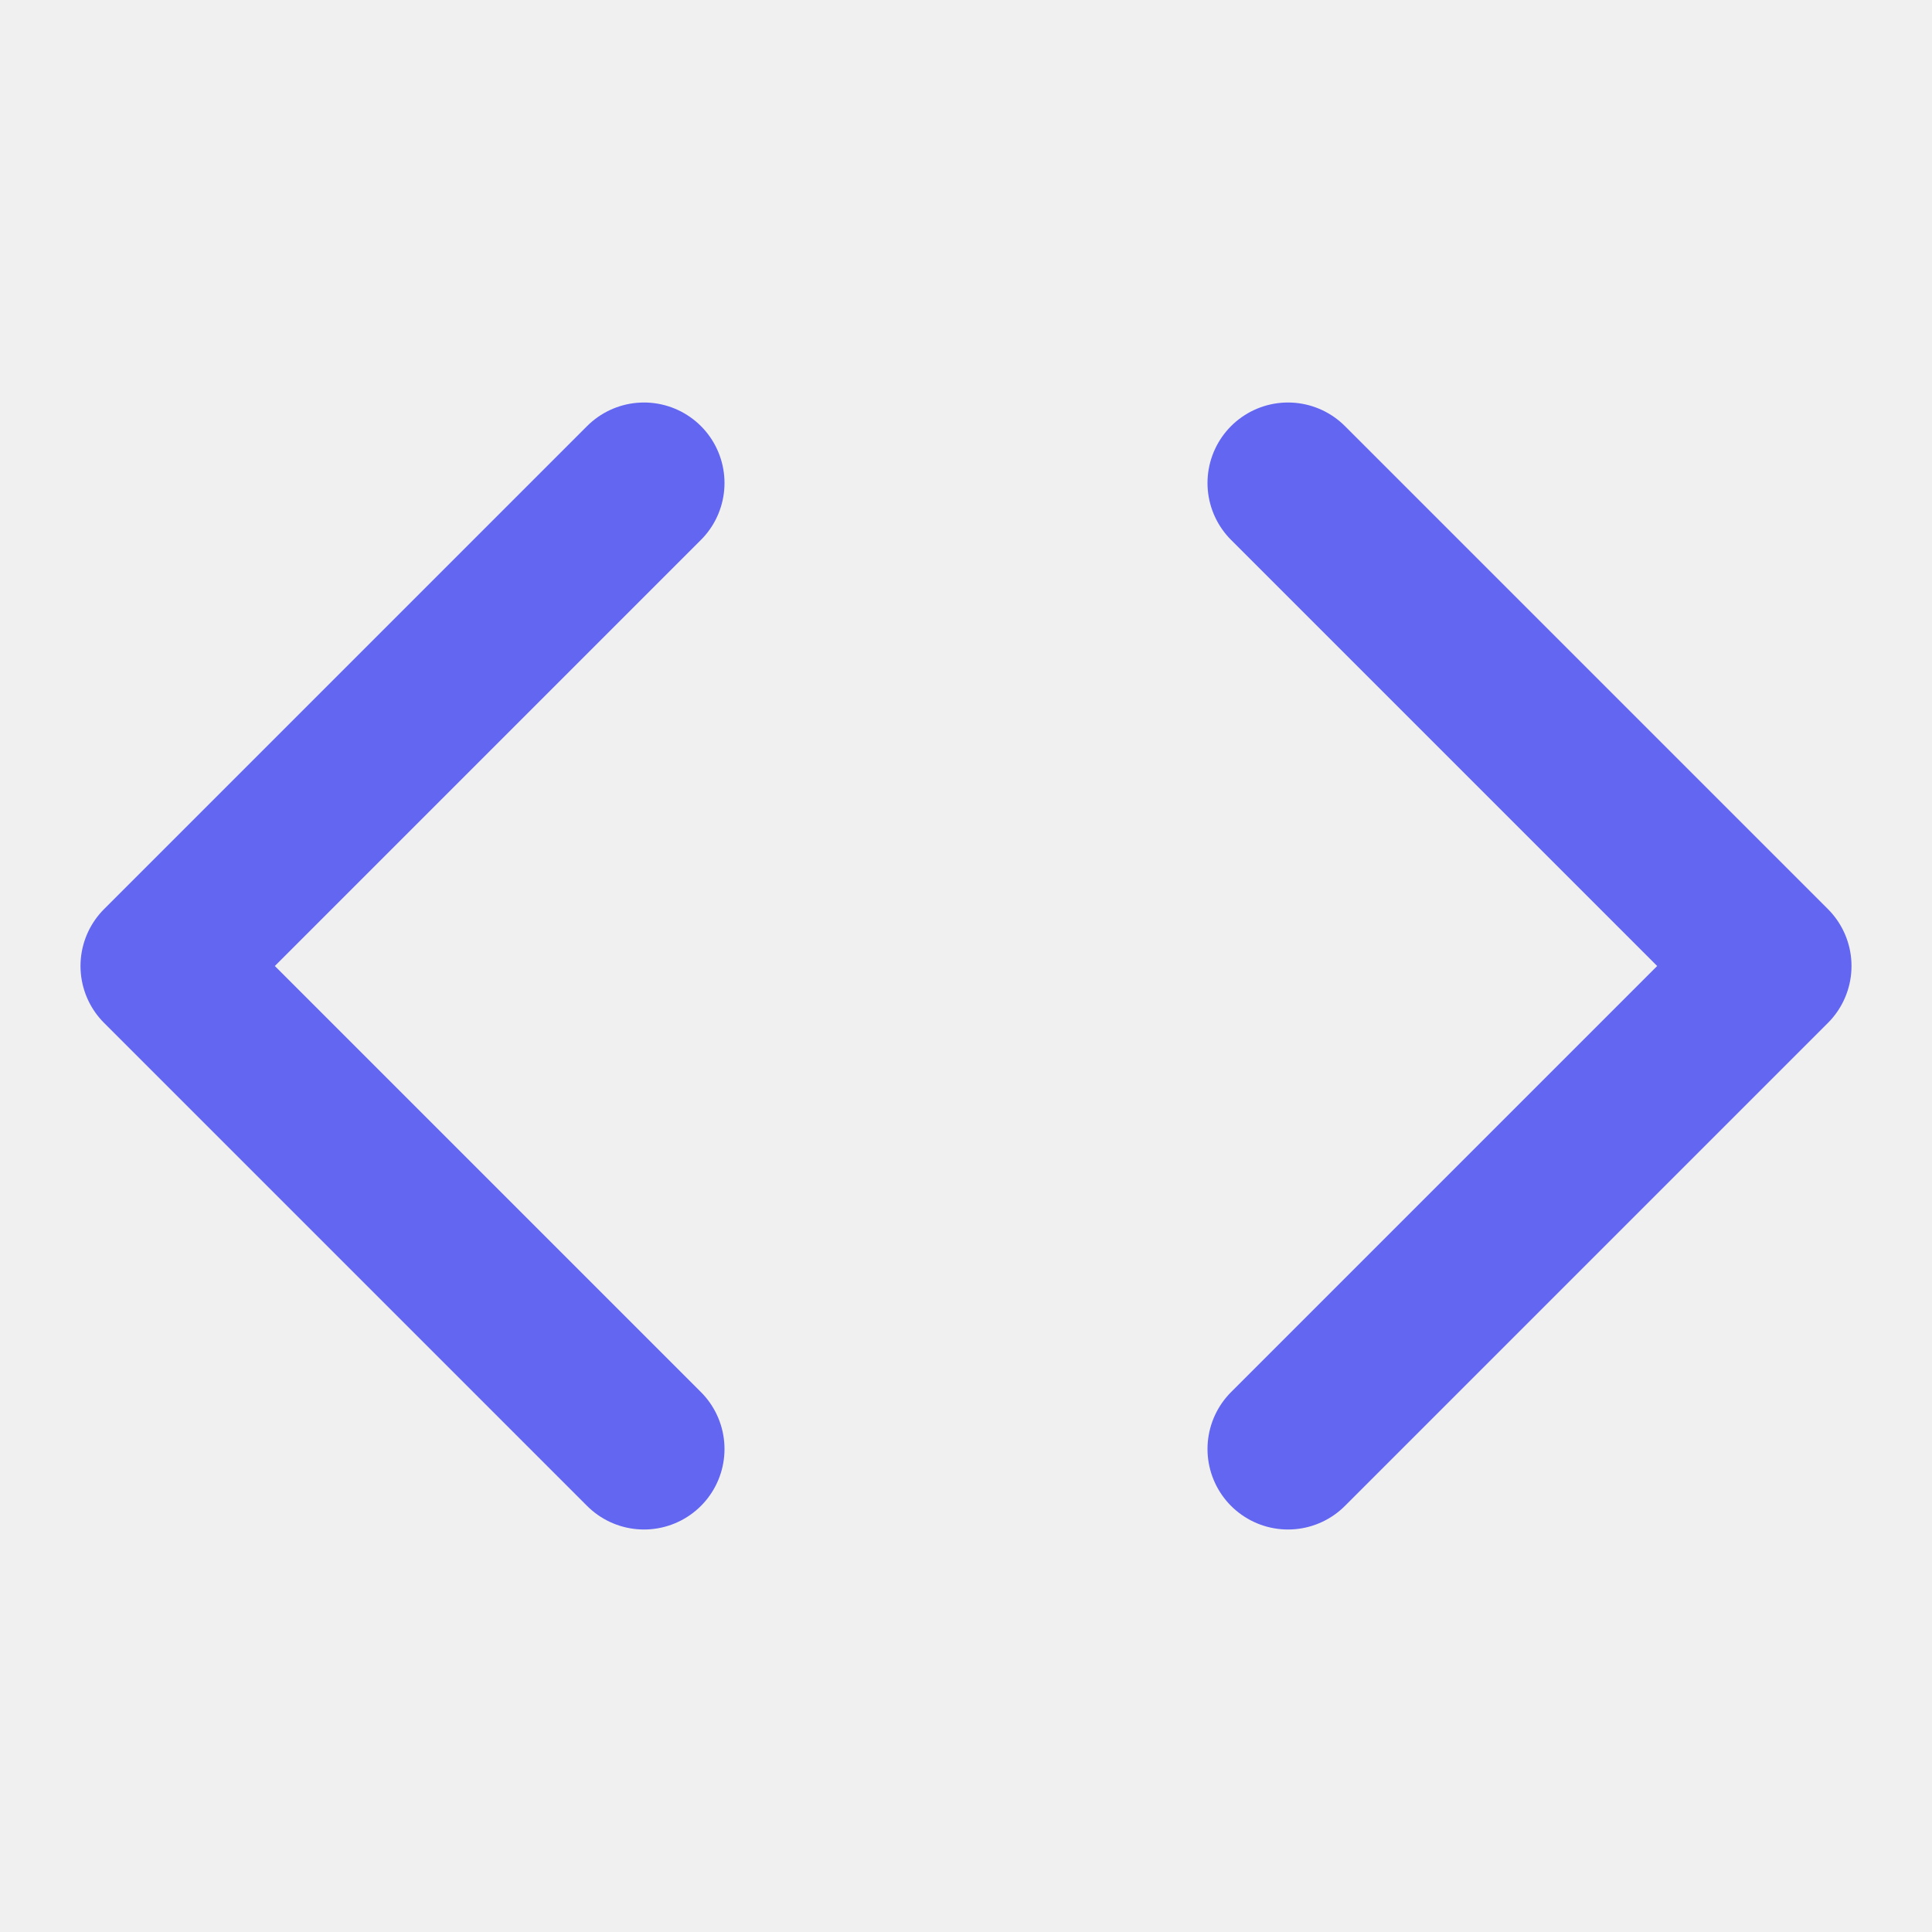
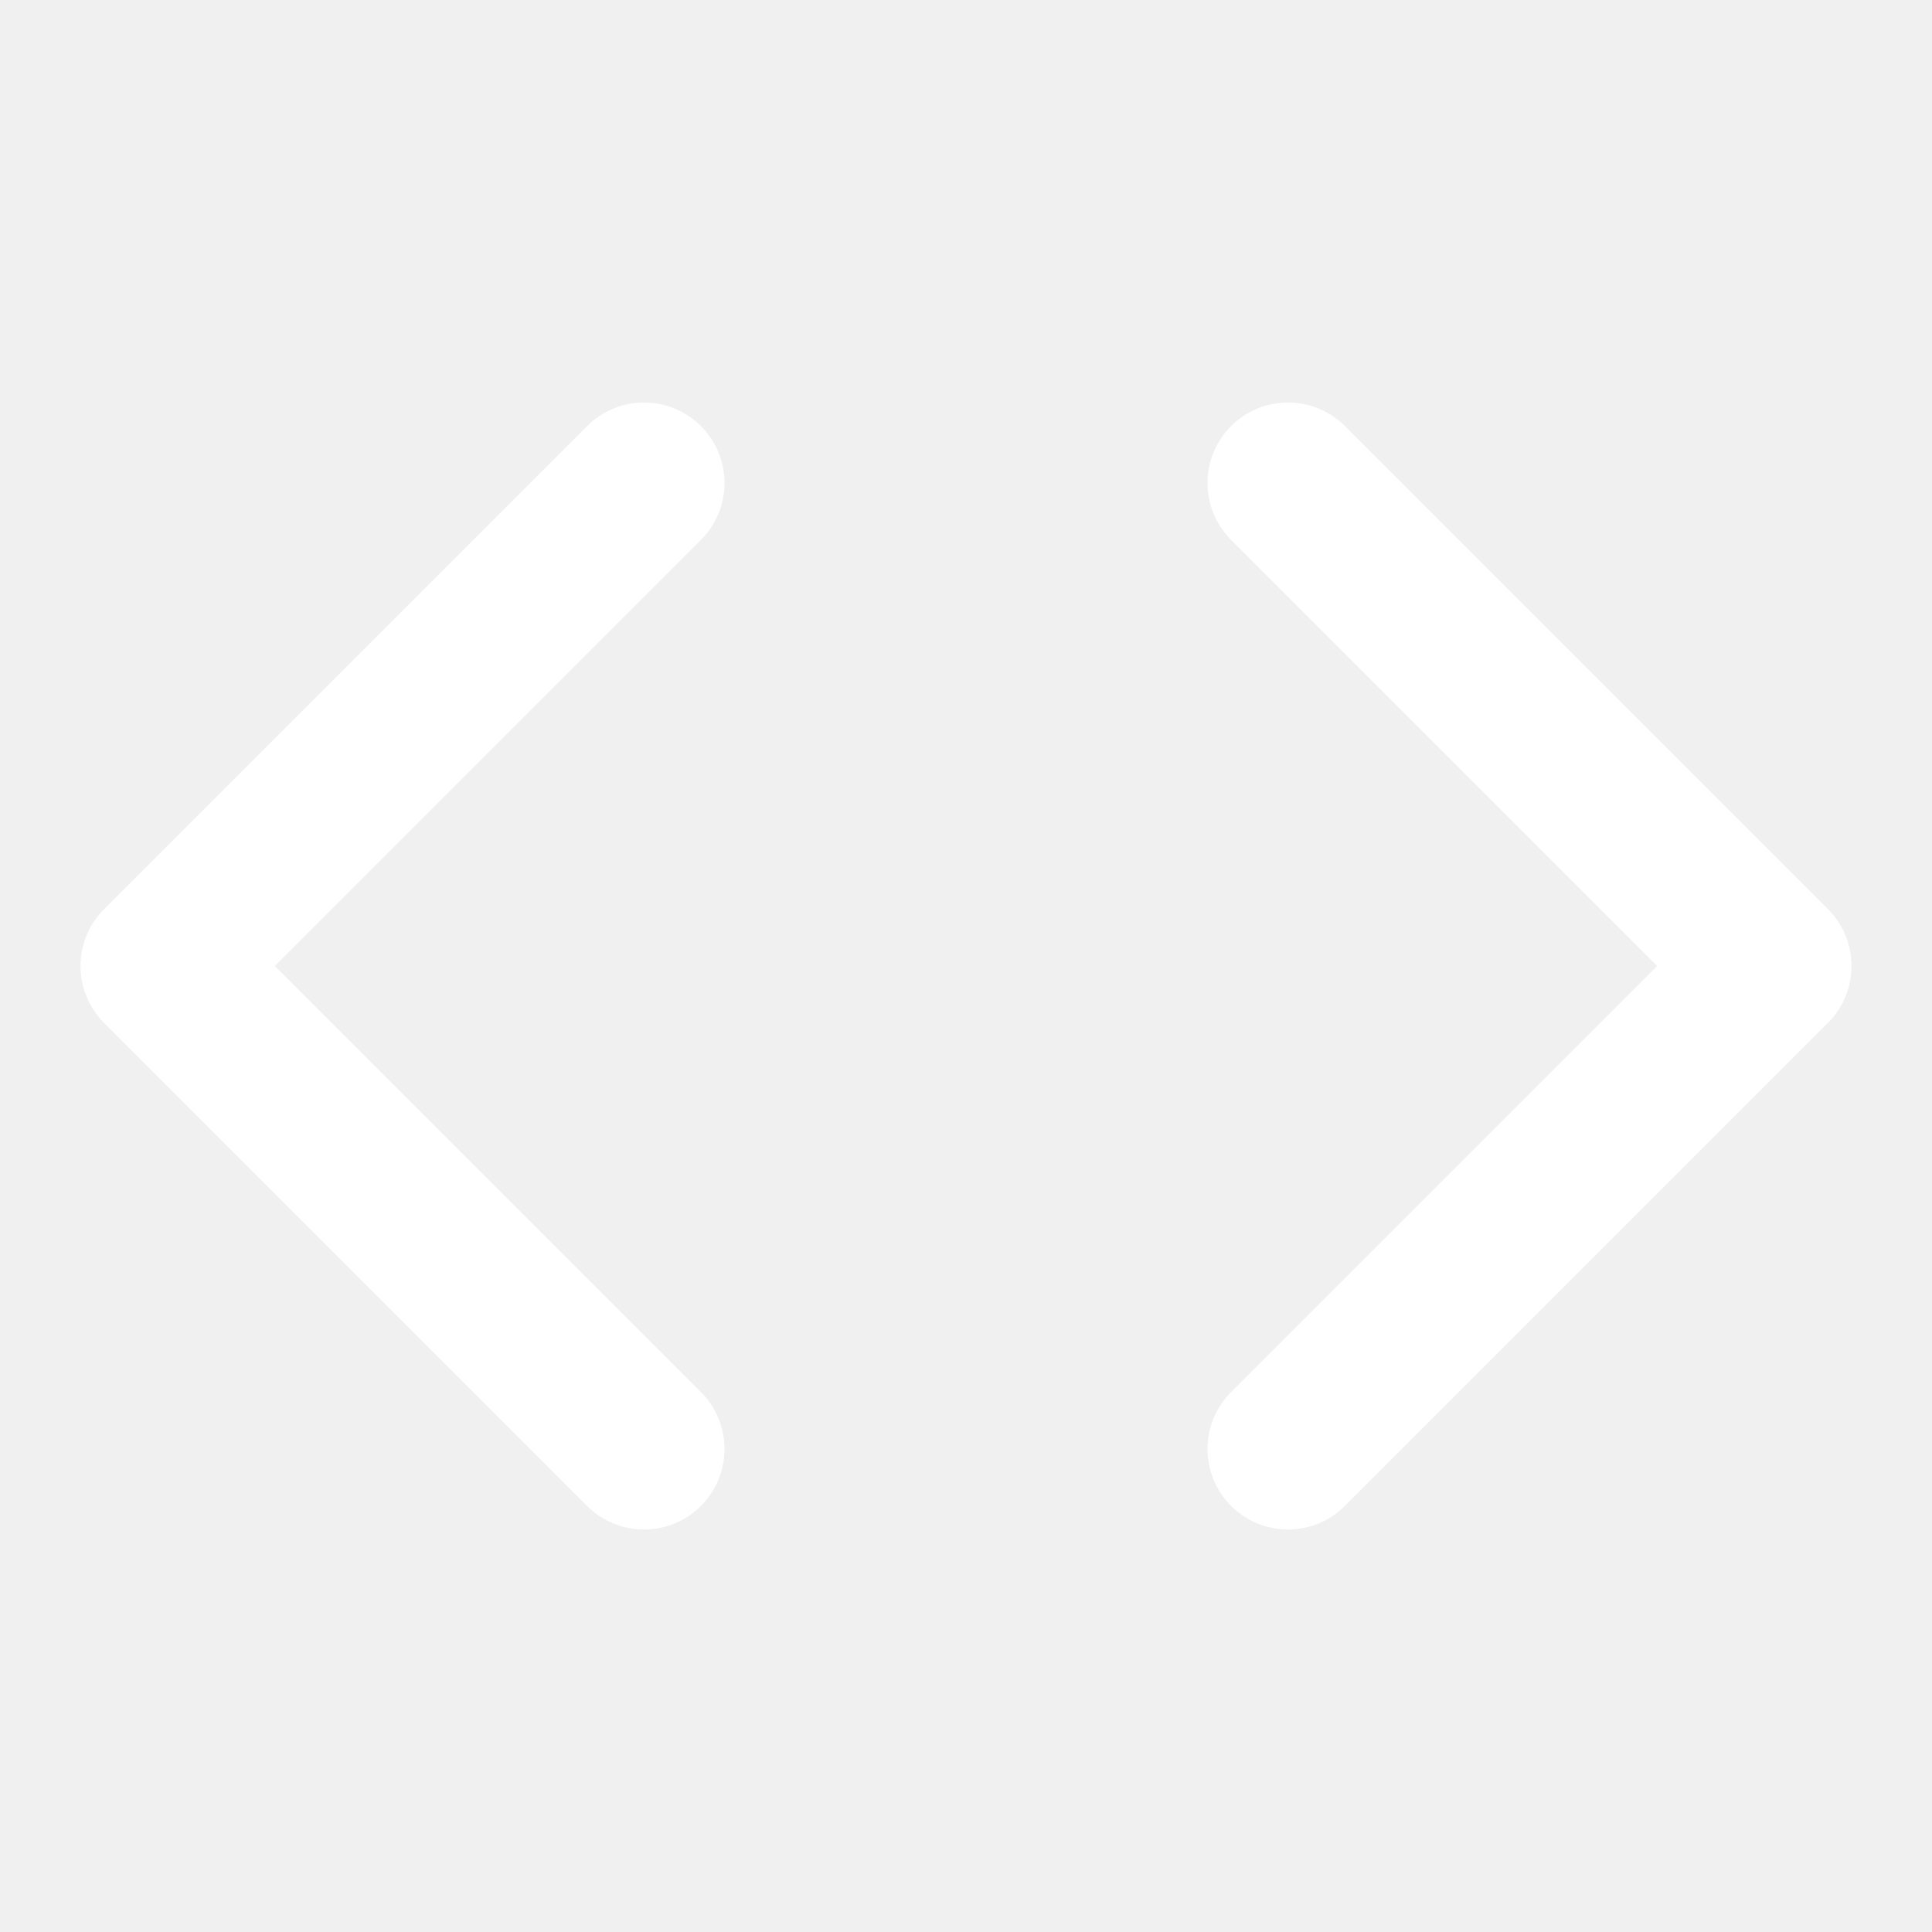
- <svg xmlns="http://www.w3.org/2000/svg" width="24" height="24" viewBox="0 0 24 24" fill="none" stroke="#6366f1" stroke-width="2" stroke-linecap="round" stroke-linejoin="round" class="feather feather-code">
+ <svg xmlns="http://www.w3.org/2000/svg" width="24" height="24" viewBox="0 0 24 24" fill="none" stroke="#fff" stroke-width="2" stroke-linecap="round" stroke-linejoin="round" class="feather feather-code">
  <polyline points="16 18 22 12 16 6" />
  <polyline points="8 6 2 12 8 18" />
</svg>
